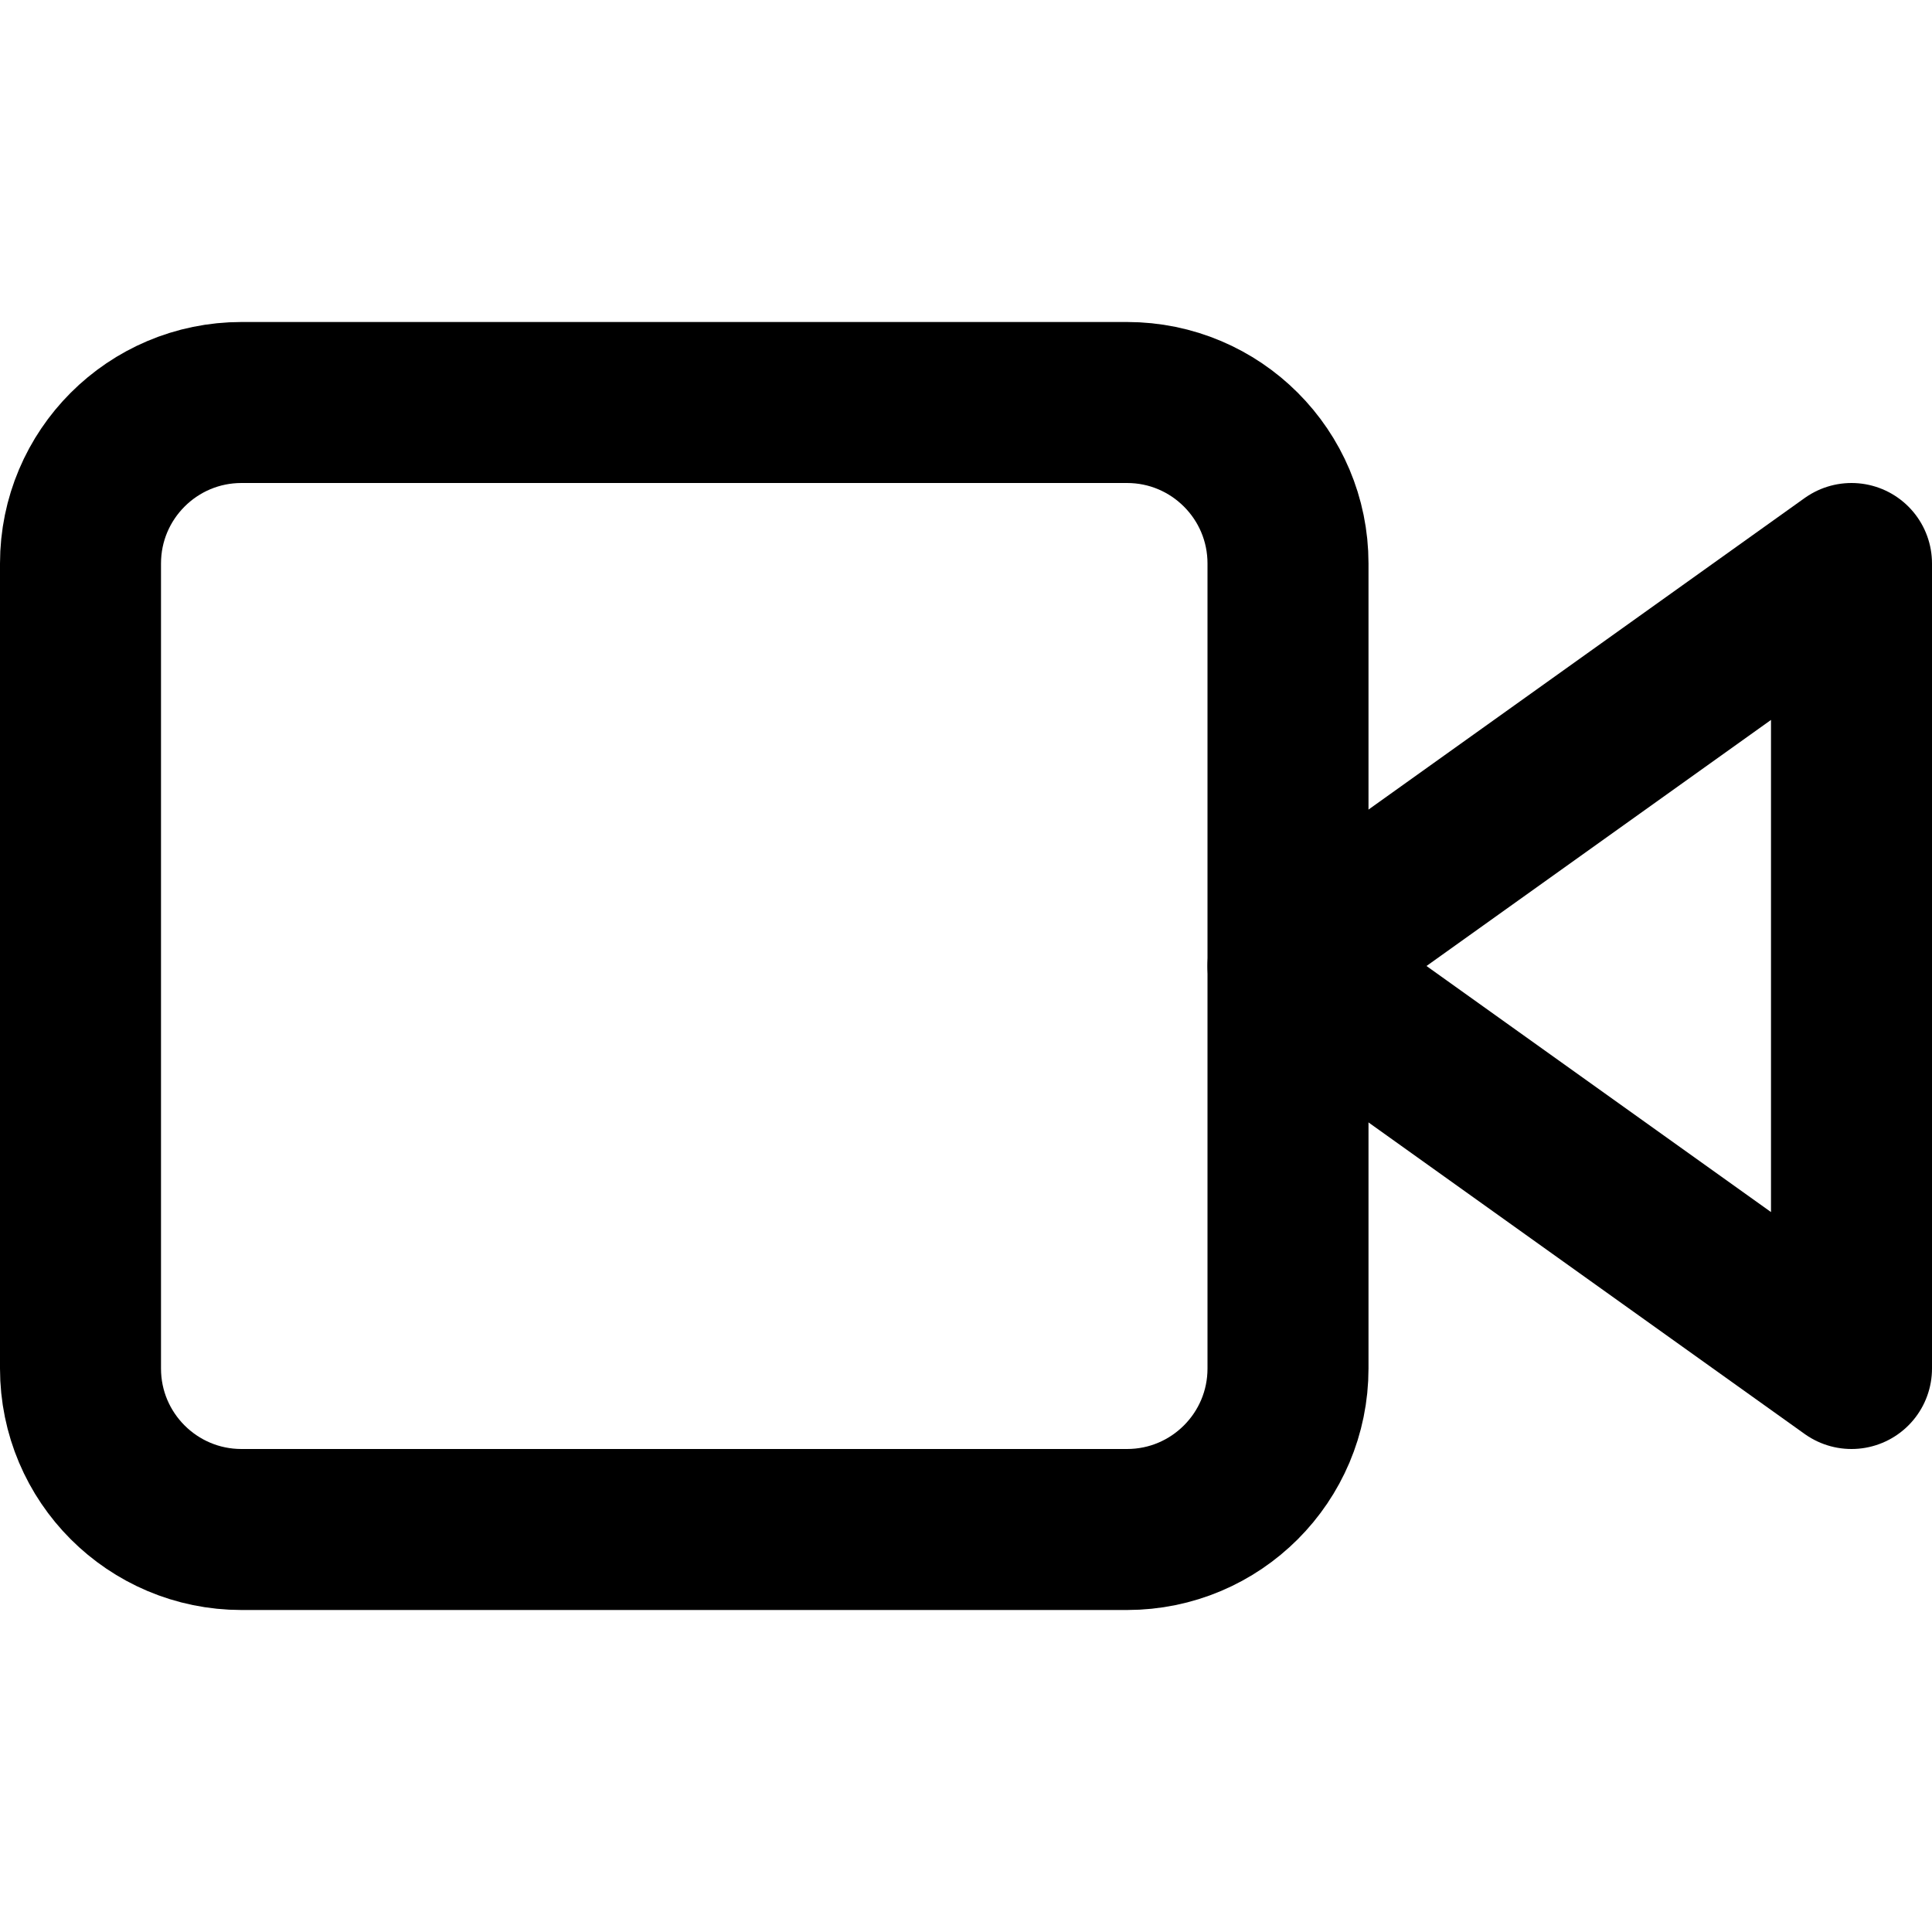
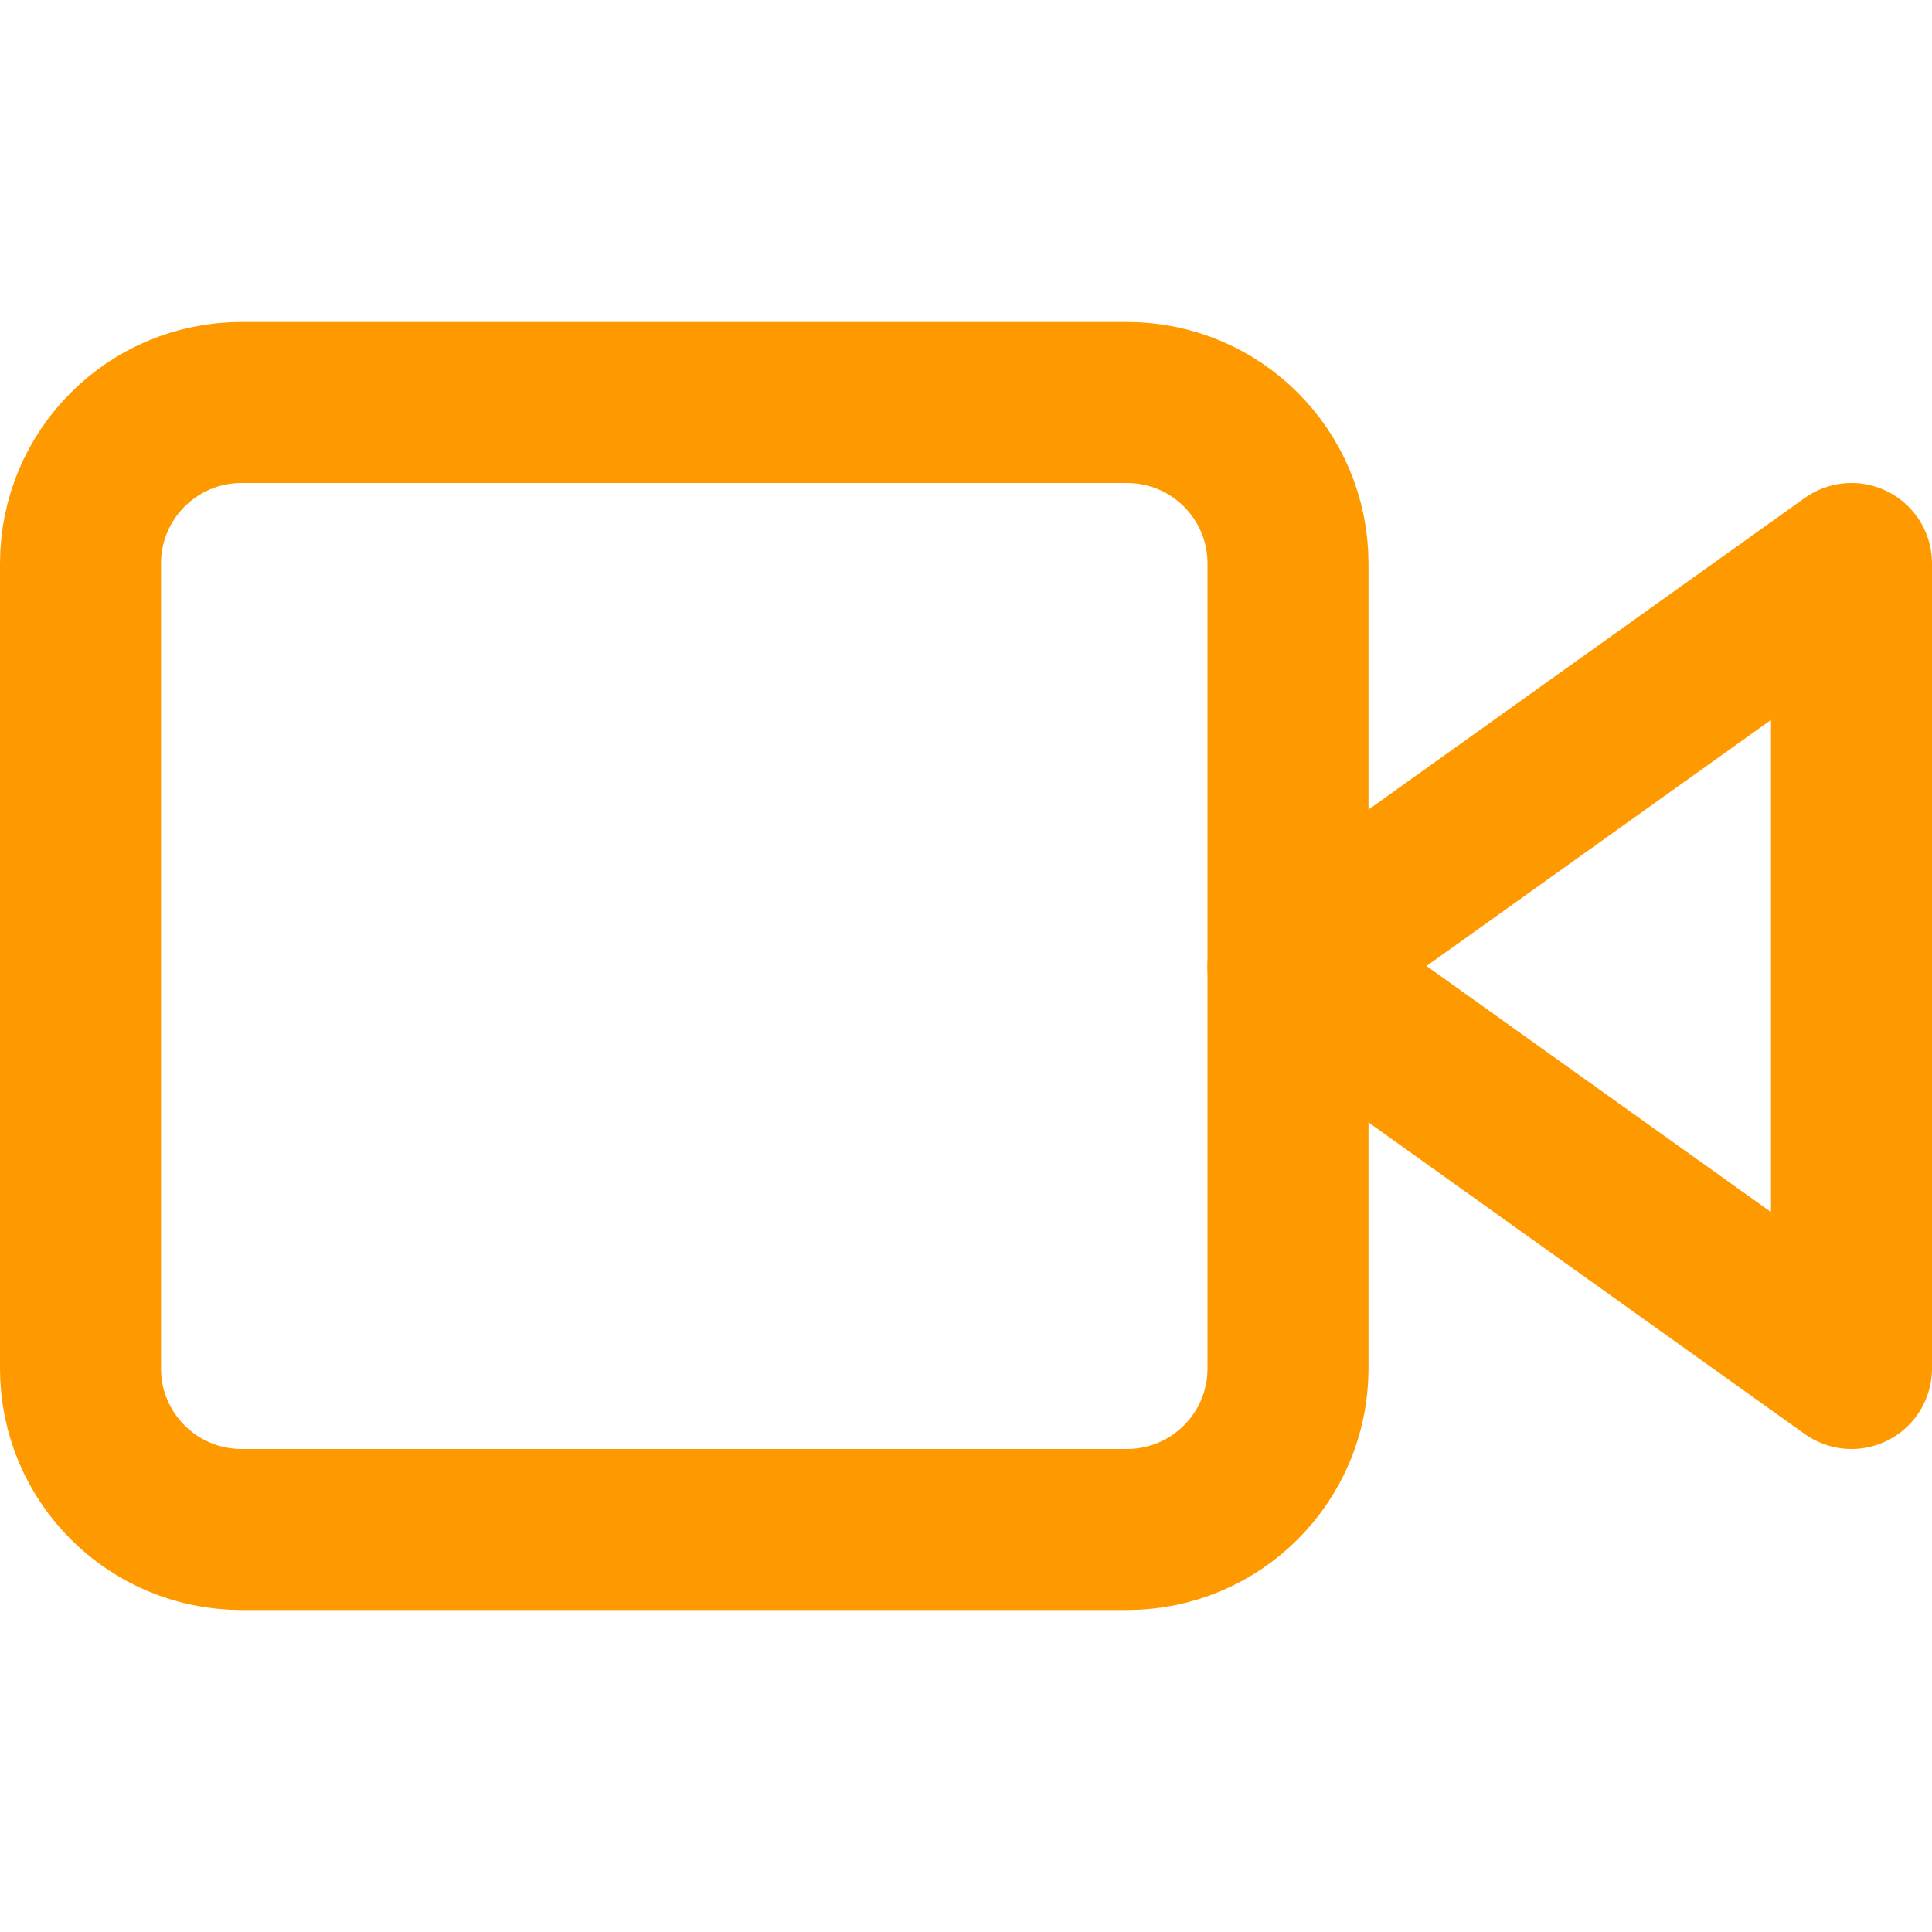
- <svg xmlns="http://www.w3.org/2000/svg" viewBox="0 0 24 24" fill="none" stroke="currentColor" stroke-width="2" stroke-linecap="round" stroke-linejoin="round">
+ <svg xmlns="http://www.w3.org/2000/svg" viewBox="0 0 24 24" fill="none" stroke="#FF9900" stroke-width="2" stroke-linecap="round" stroke-linejoin="round">
  <path d="M23 7l-7 5 7 5V7z" />
  <rect x="1" y="5" width="15" height="14" rx="2" />
</svg>
